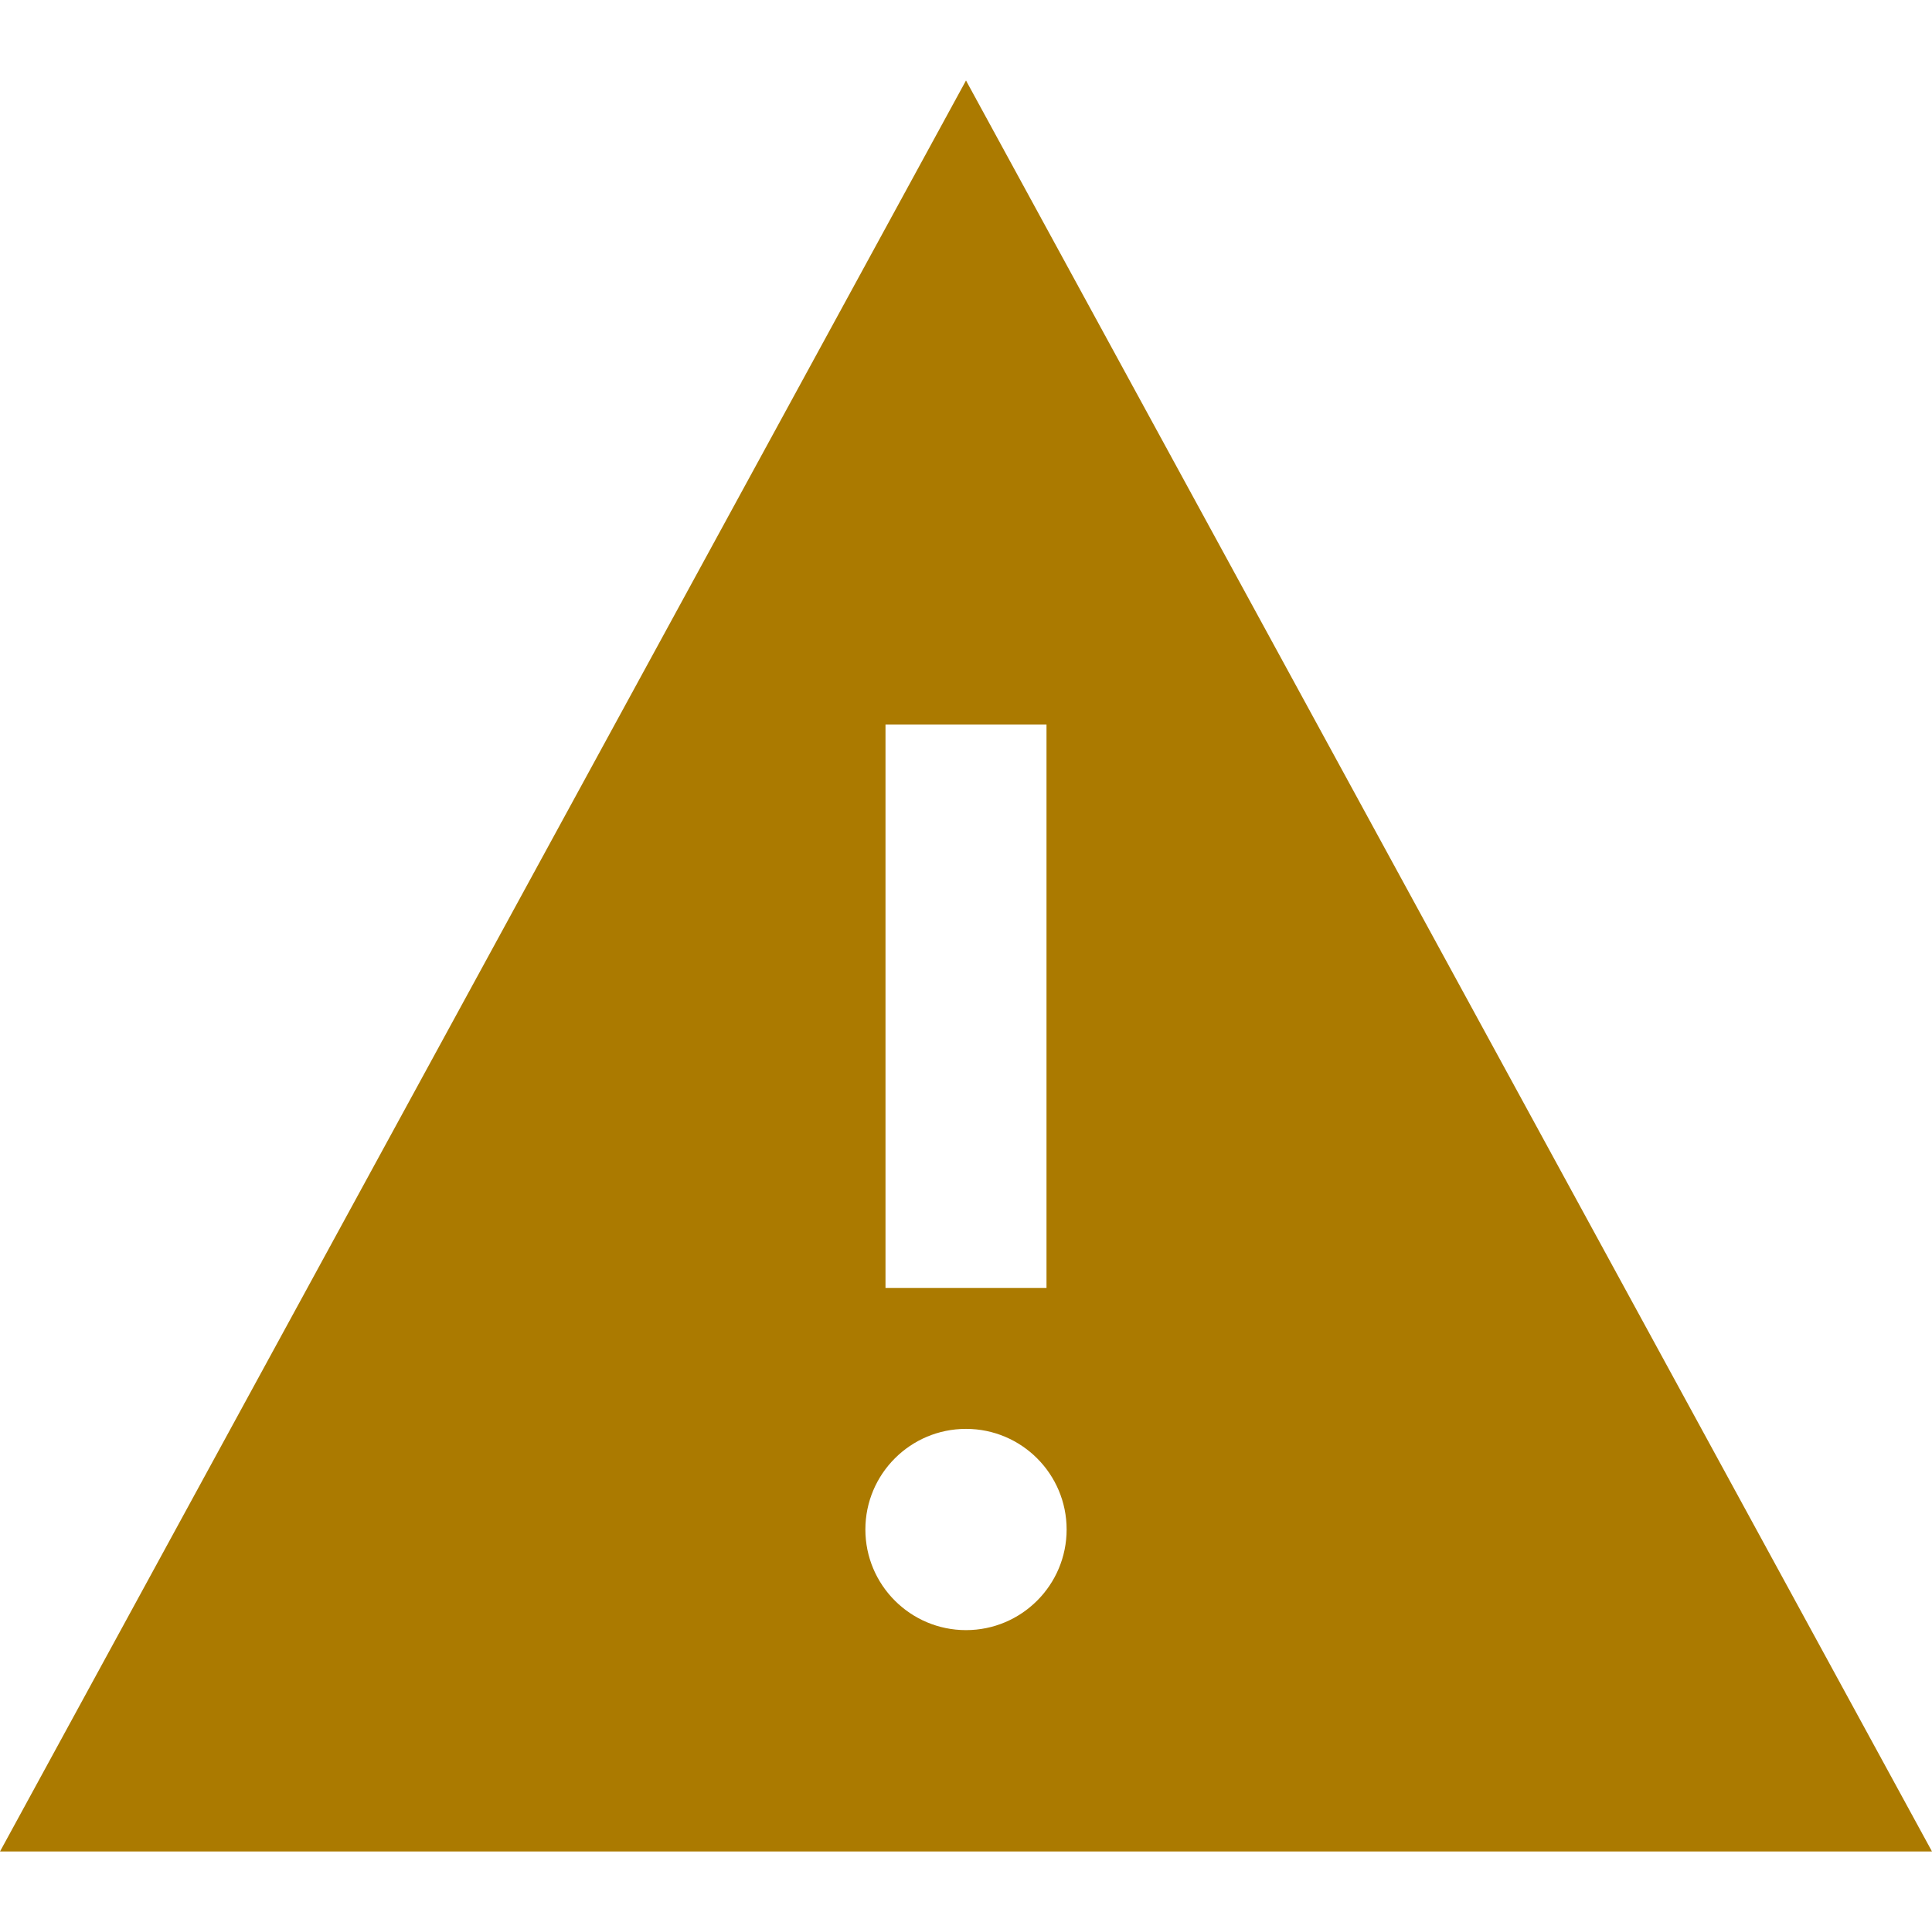
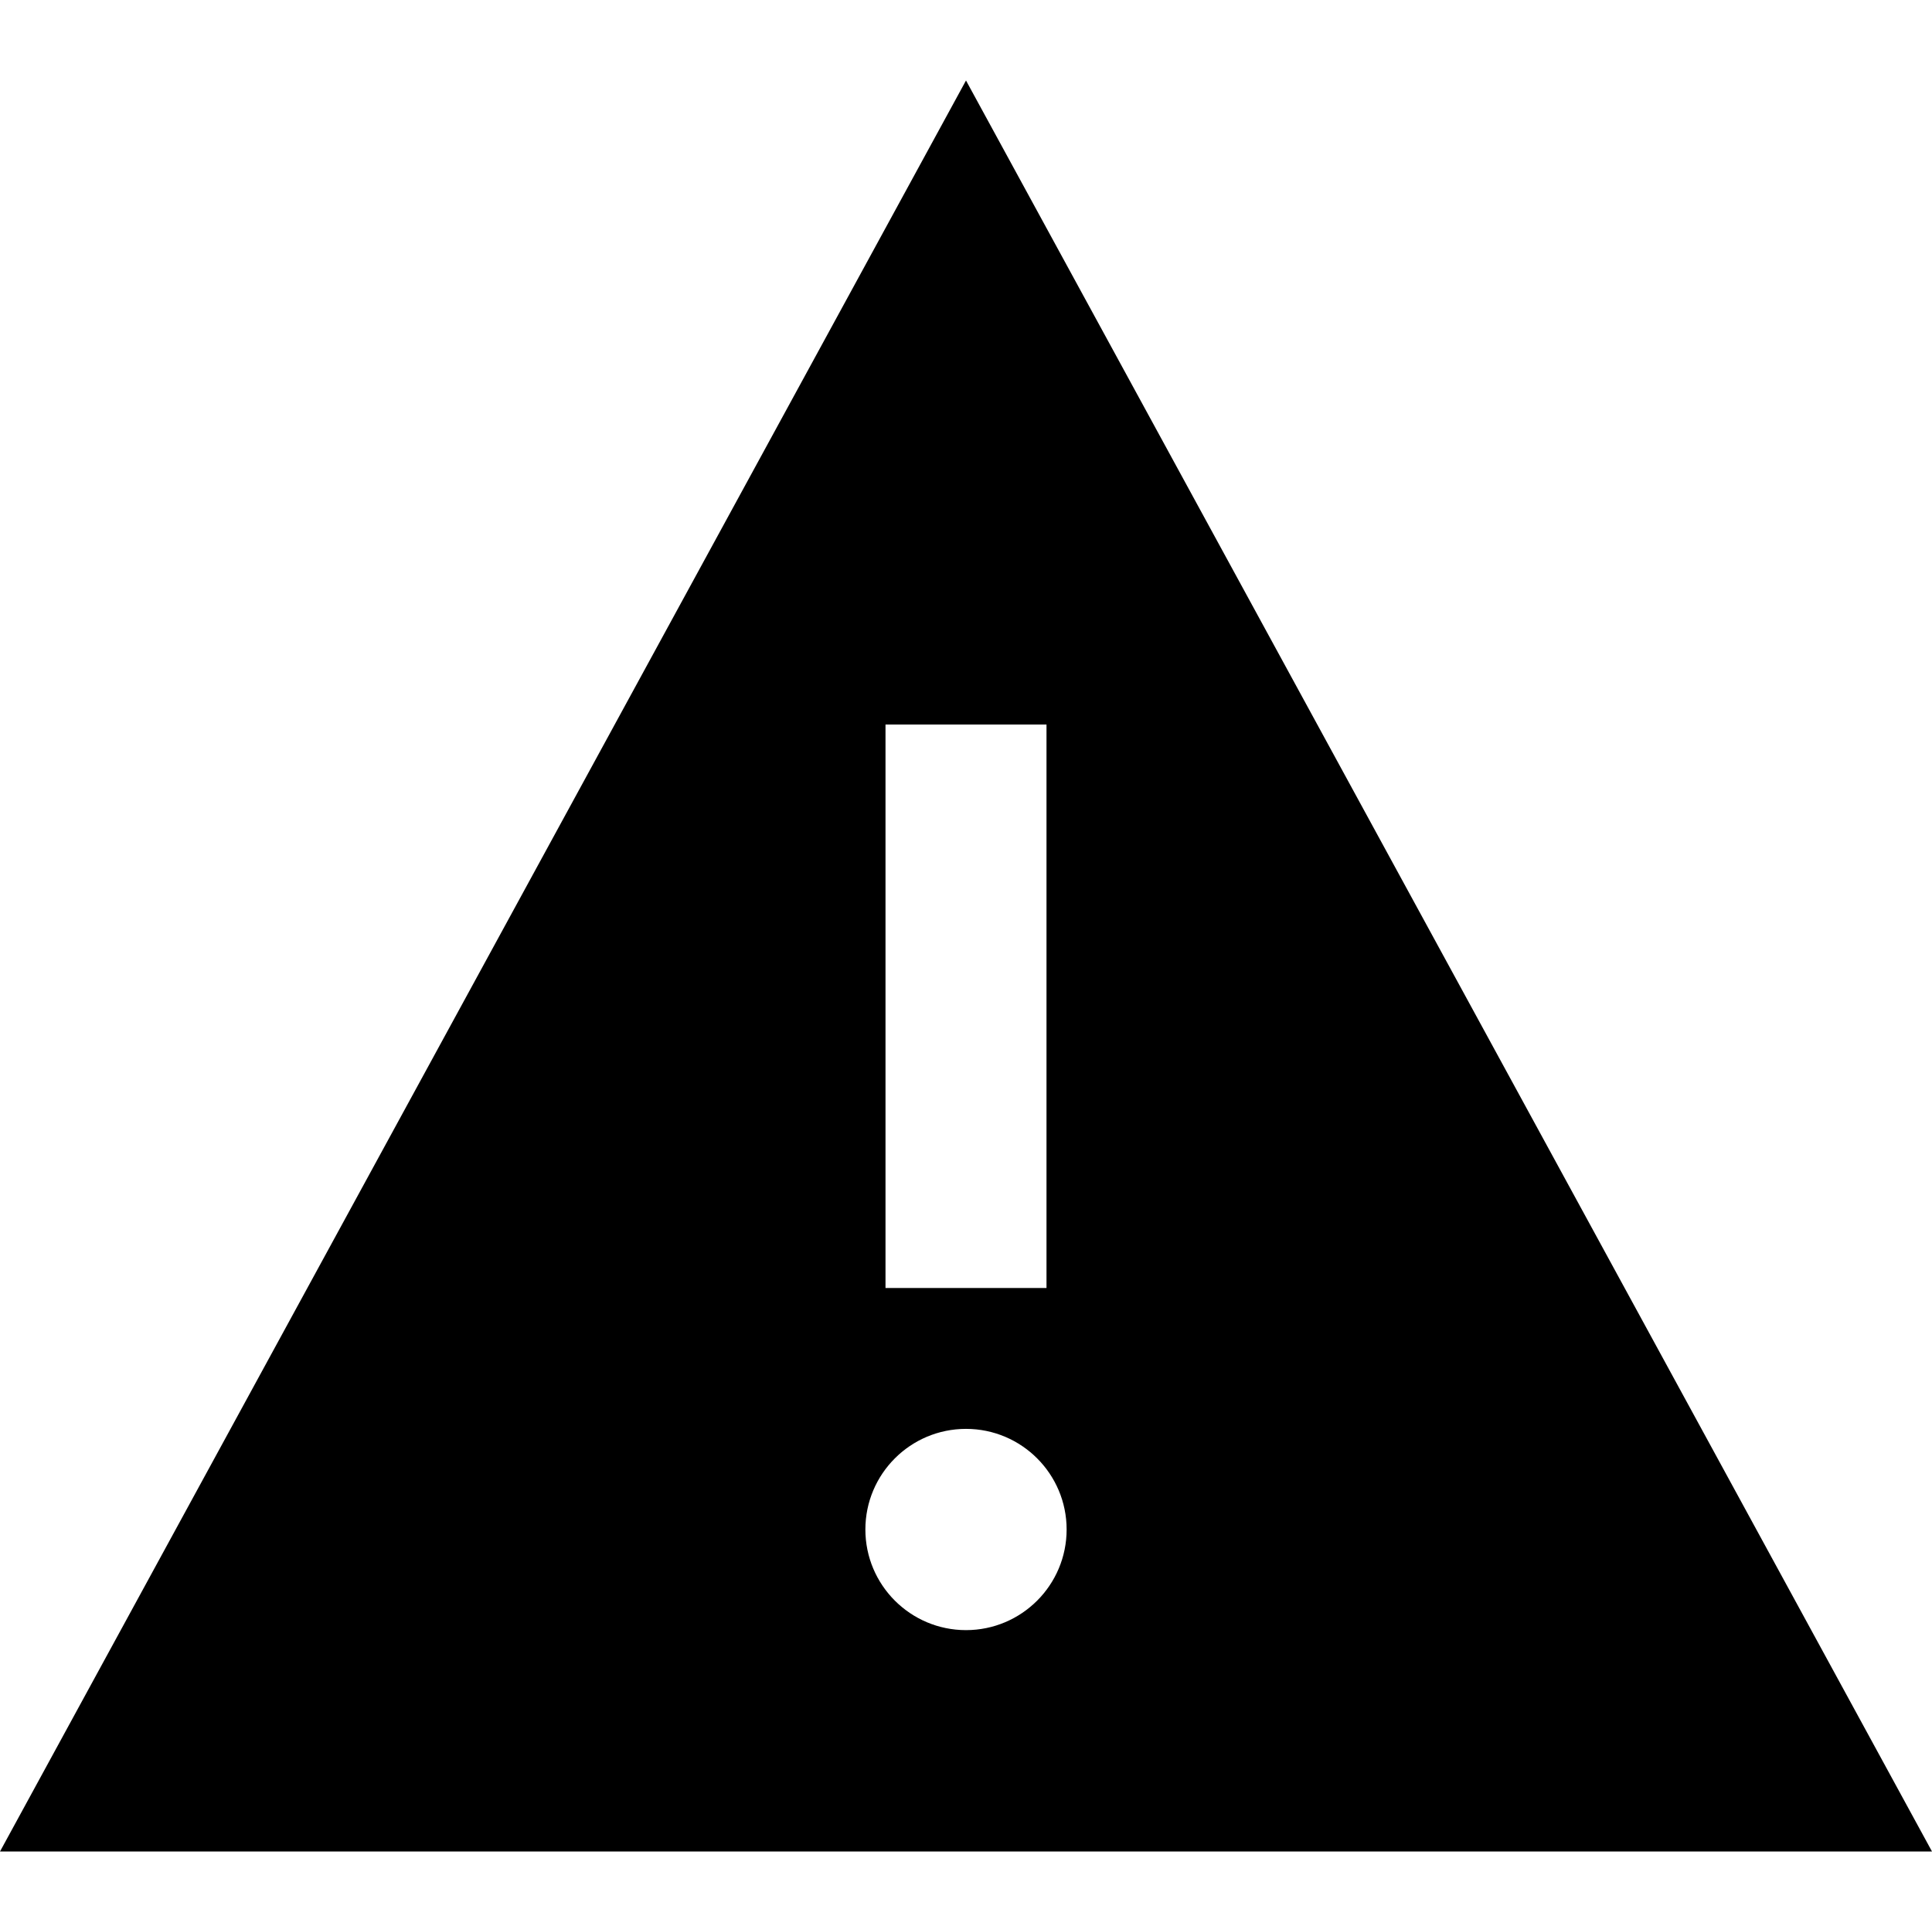
- <svg xmlns="http://www.w3.org/2000/svg" width="24" height="24" viewBox="0 0 24 24" fill="#AB7A00">
+ <svg xmlns="http://www.w3.org/2000/svg" viewBox="0 0 24 24">
  <path d="M12 1l-12 22h24l-12-22zm-1 8h2v7h-2v-7zm1 11.25c-.69 0-1.25-.56-1.25-1.25s.56-1.25 1.25-1.25 1.25.56 1.25 1.25-.56 1.25-1.25 1.25z" />
</svg>
